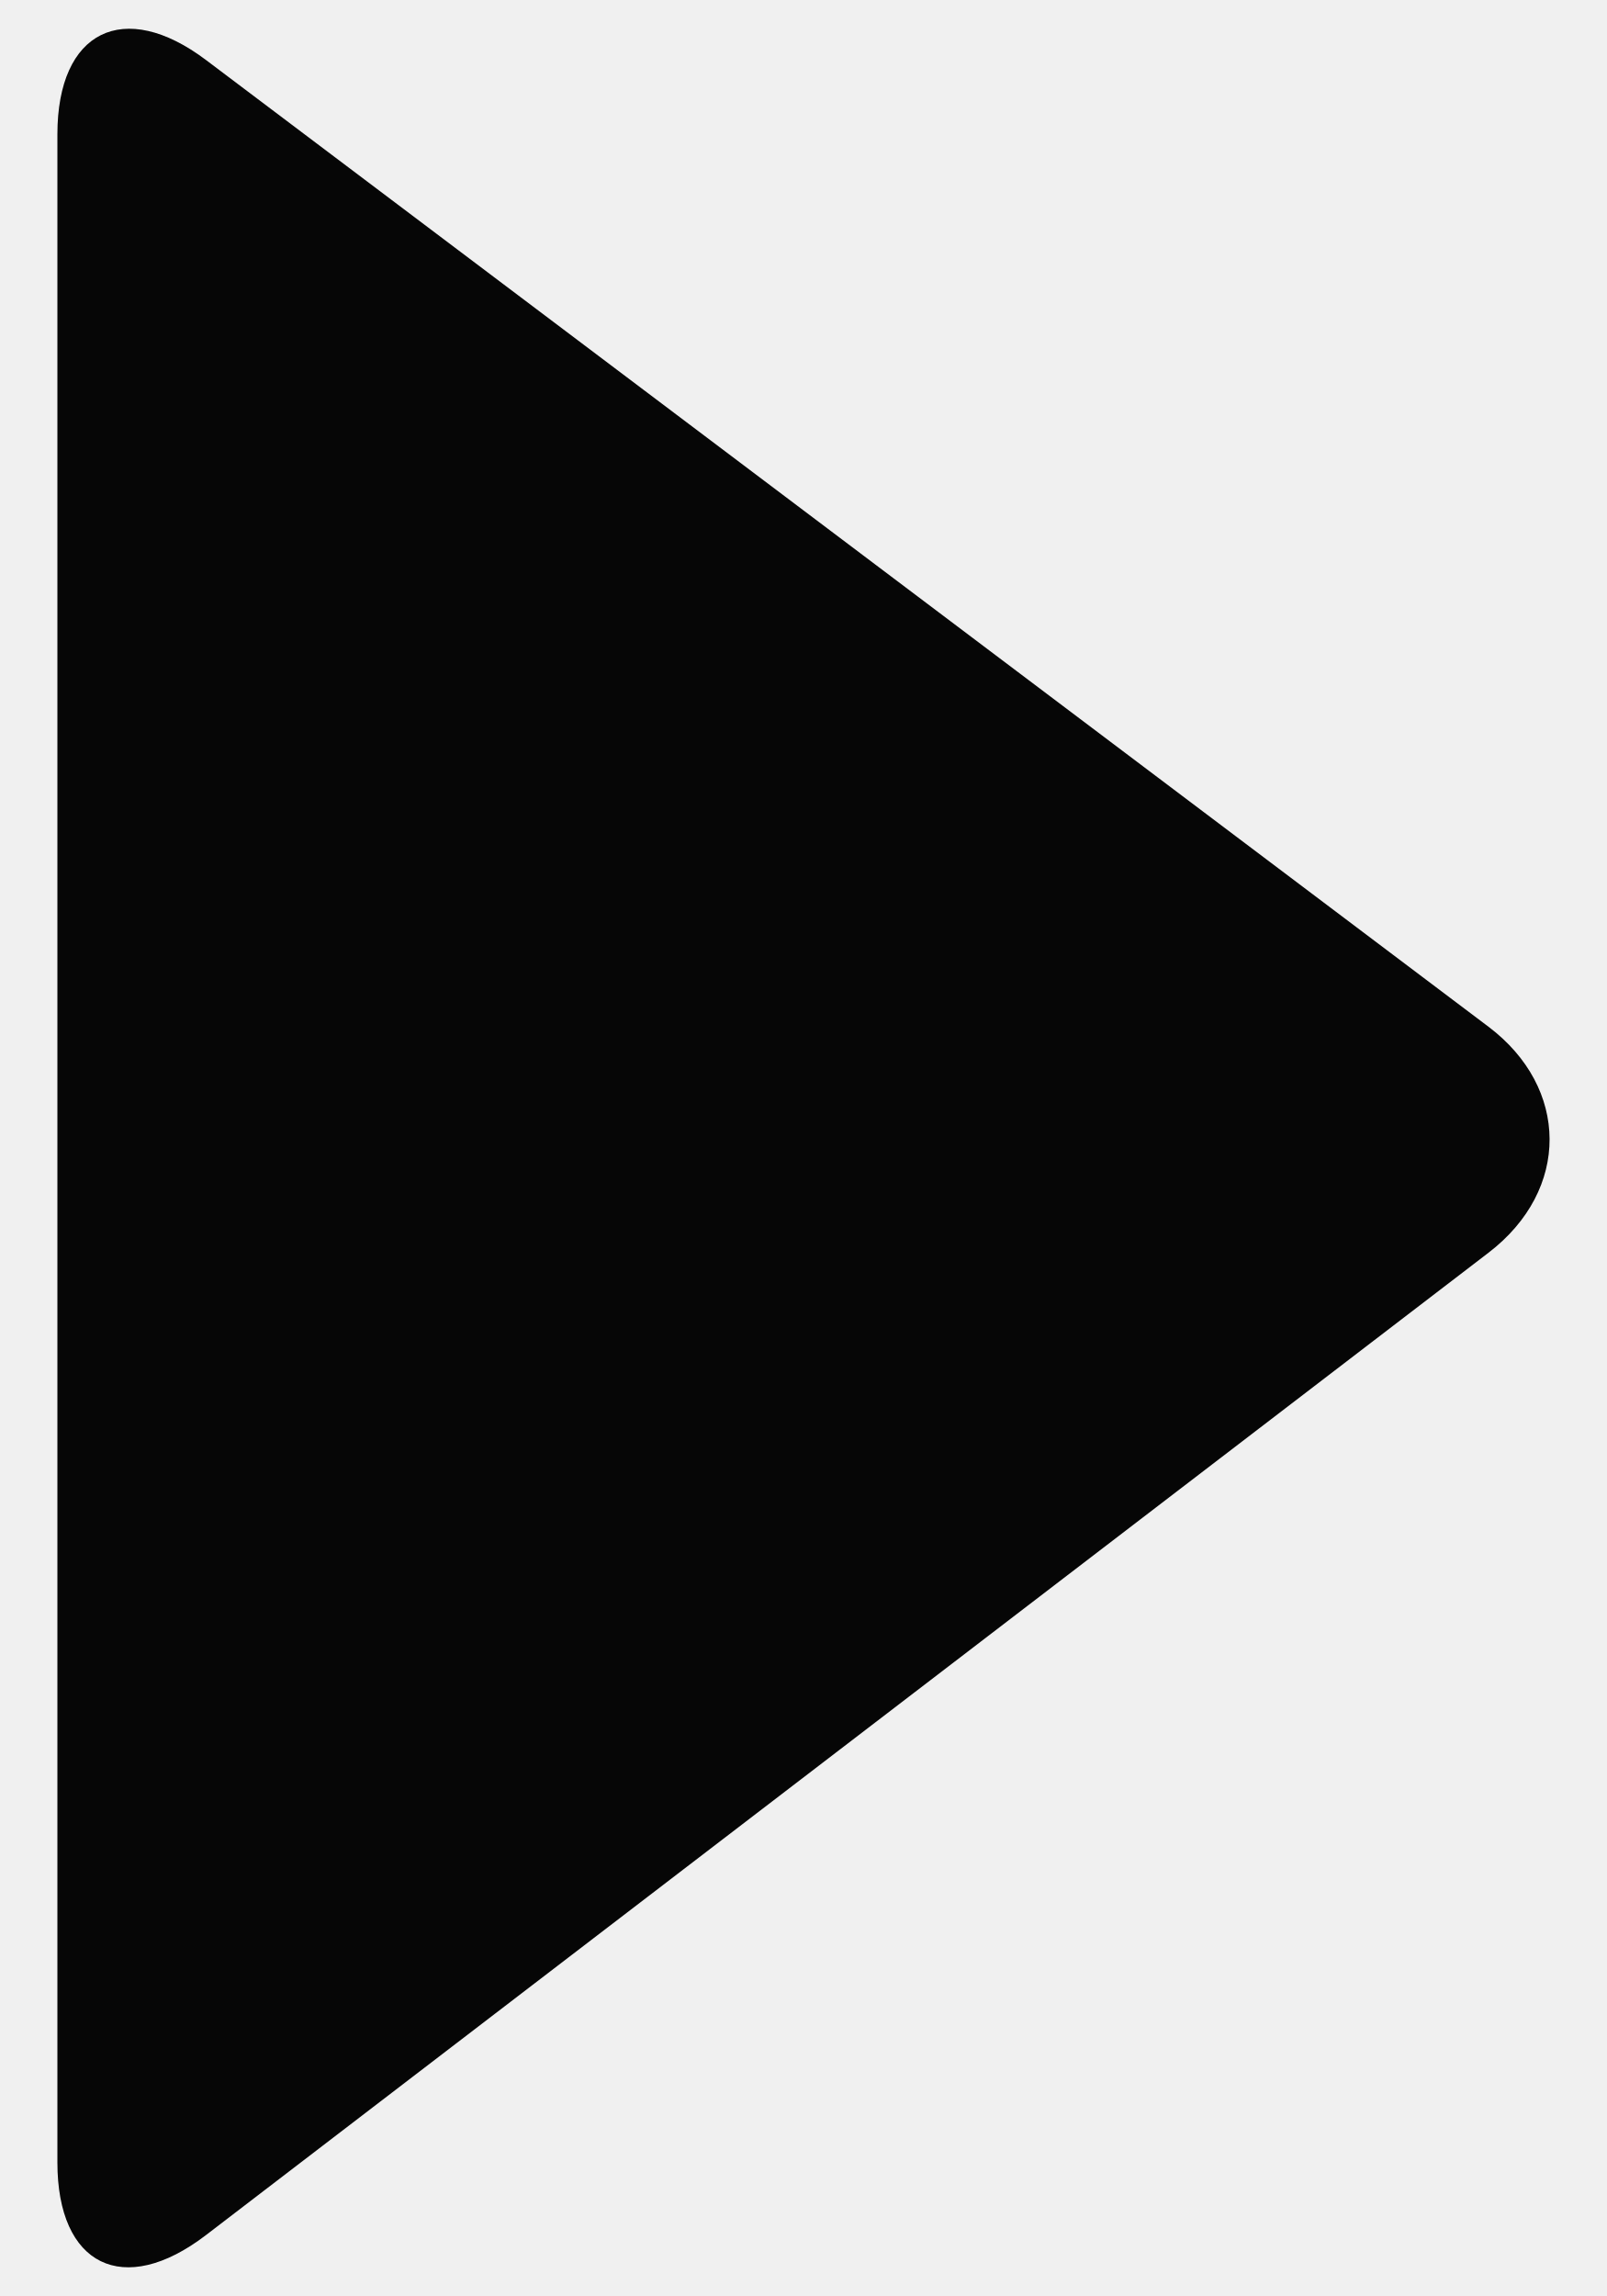
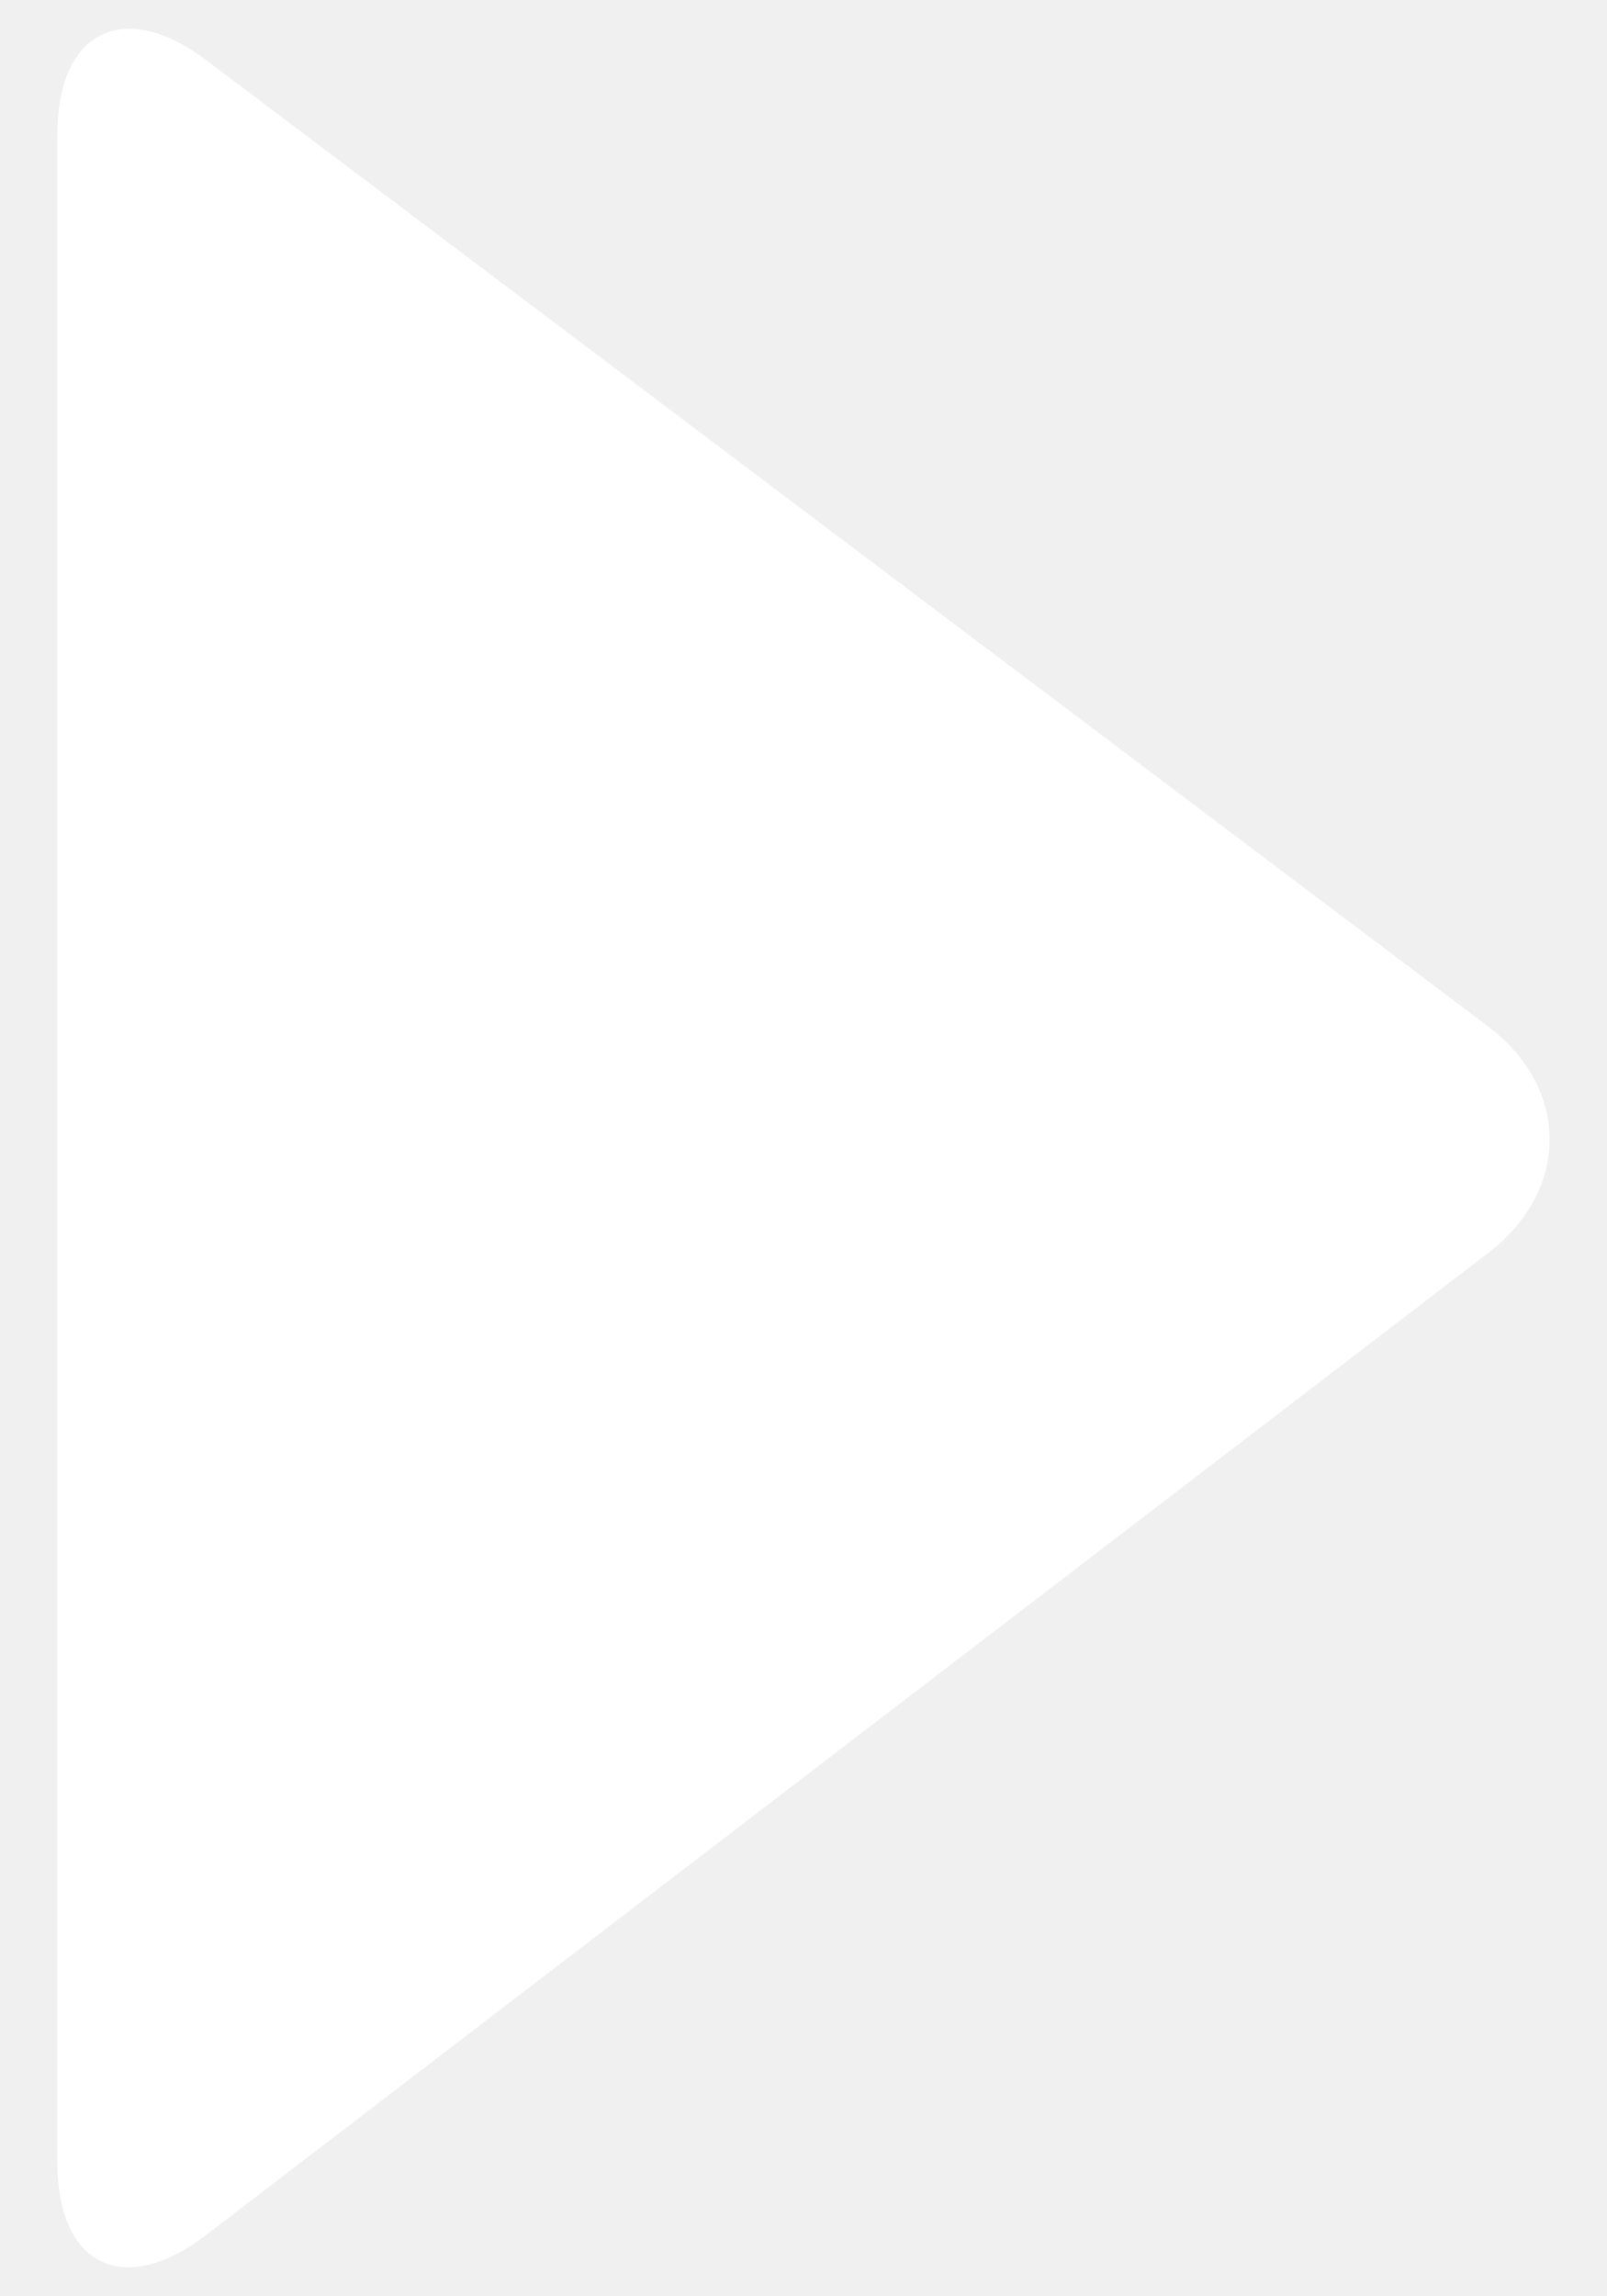
<svg xmlns="http://www.w3.org/2000/svg" width="14" height="20" viewBox="0 0 14 20" fill="none">
-   <path fill-rule="evenodd" clip-rule="evenodd" d="M1.795 0.523L12.968 8.944C13.671 9.475 13.683 10.364 12.968 10.912L1.795 19.469C1.074 20.021 0.5 19.734 0.5 18.837L0.5 1.17C0.5 0.267 1.08 -0.016 1.795 0.523Z" fill="#060606" />
+   <path fill-rule="evenodd" clip-rule="evenodd" d="M1.795 0.523L12.968 8.944C13.671 9.475 13.683 10.364 12.968 10.912L1.795 19.469C1.074 20.021 0.5 19.734 0.5 18.837L0.5 1.17C0.5 0.267 1.08 -0.016 1.795 0.523Z" fill="#ffffff" />
</svg>
